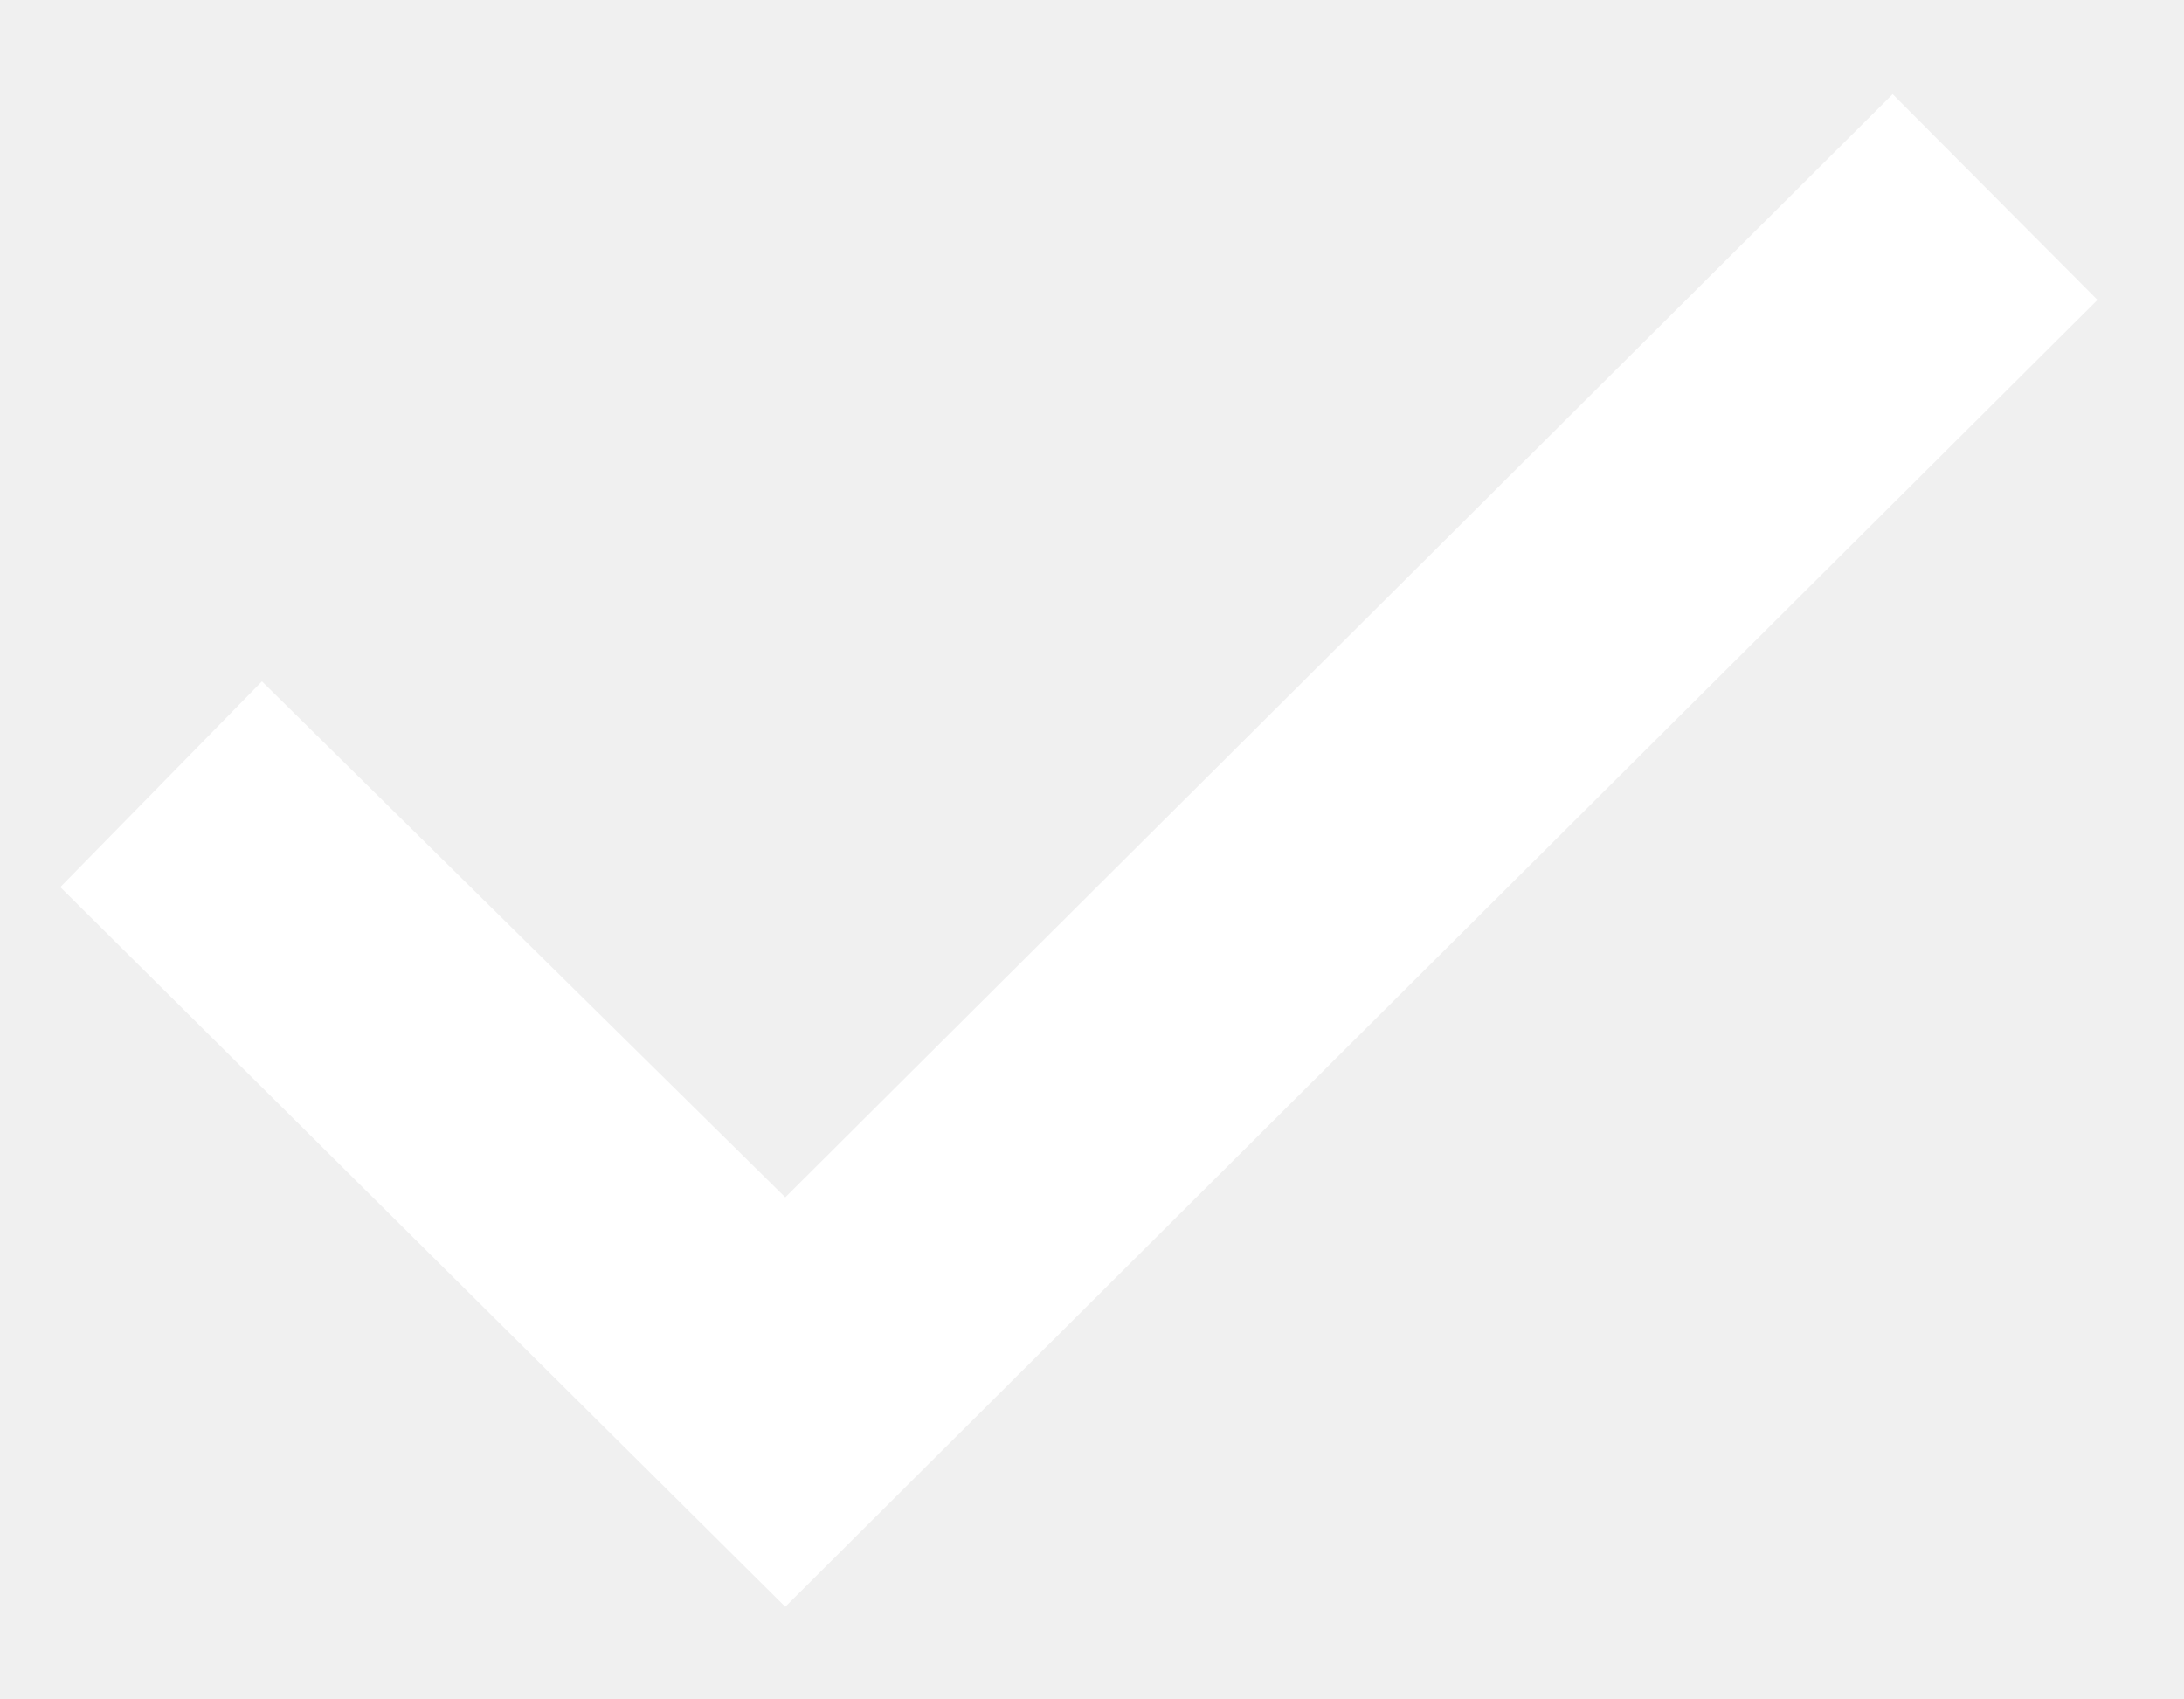
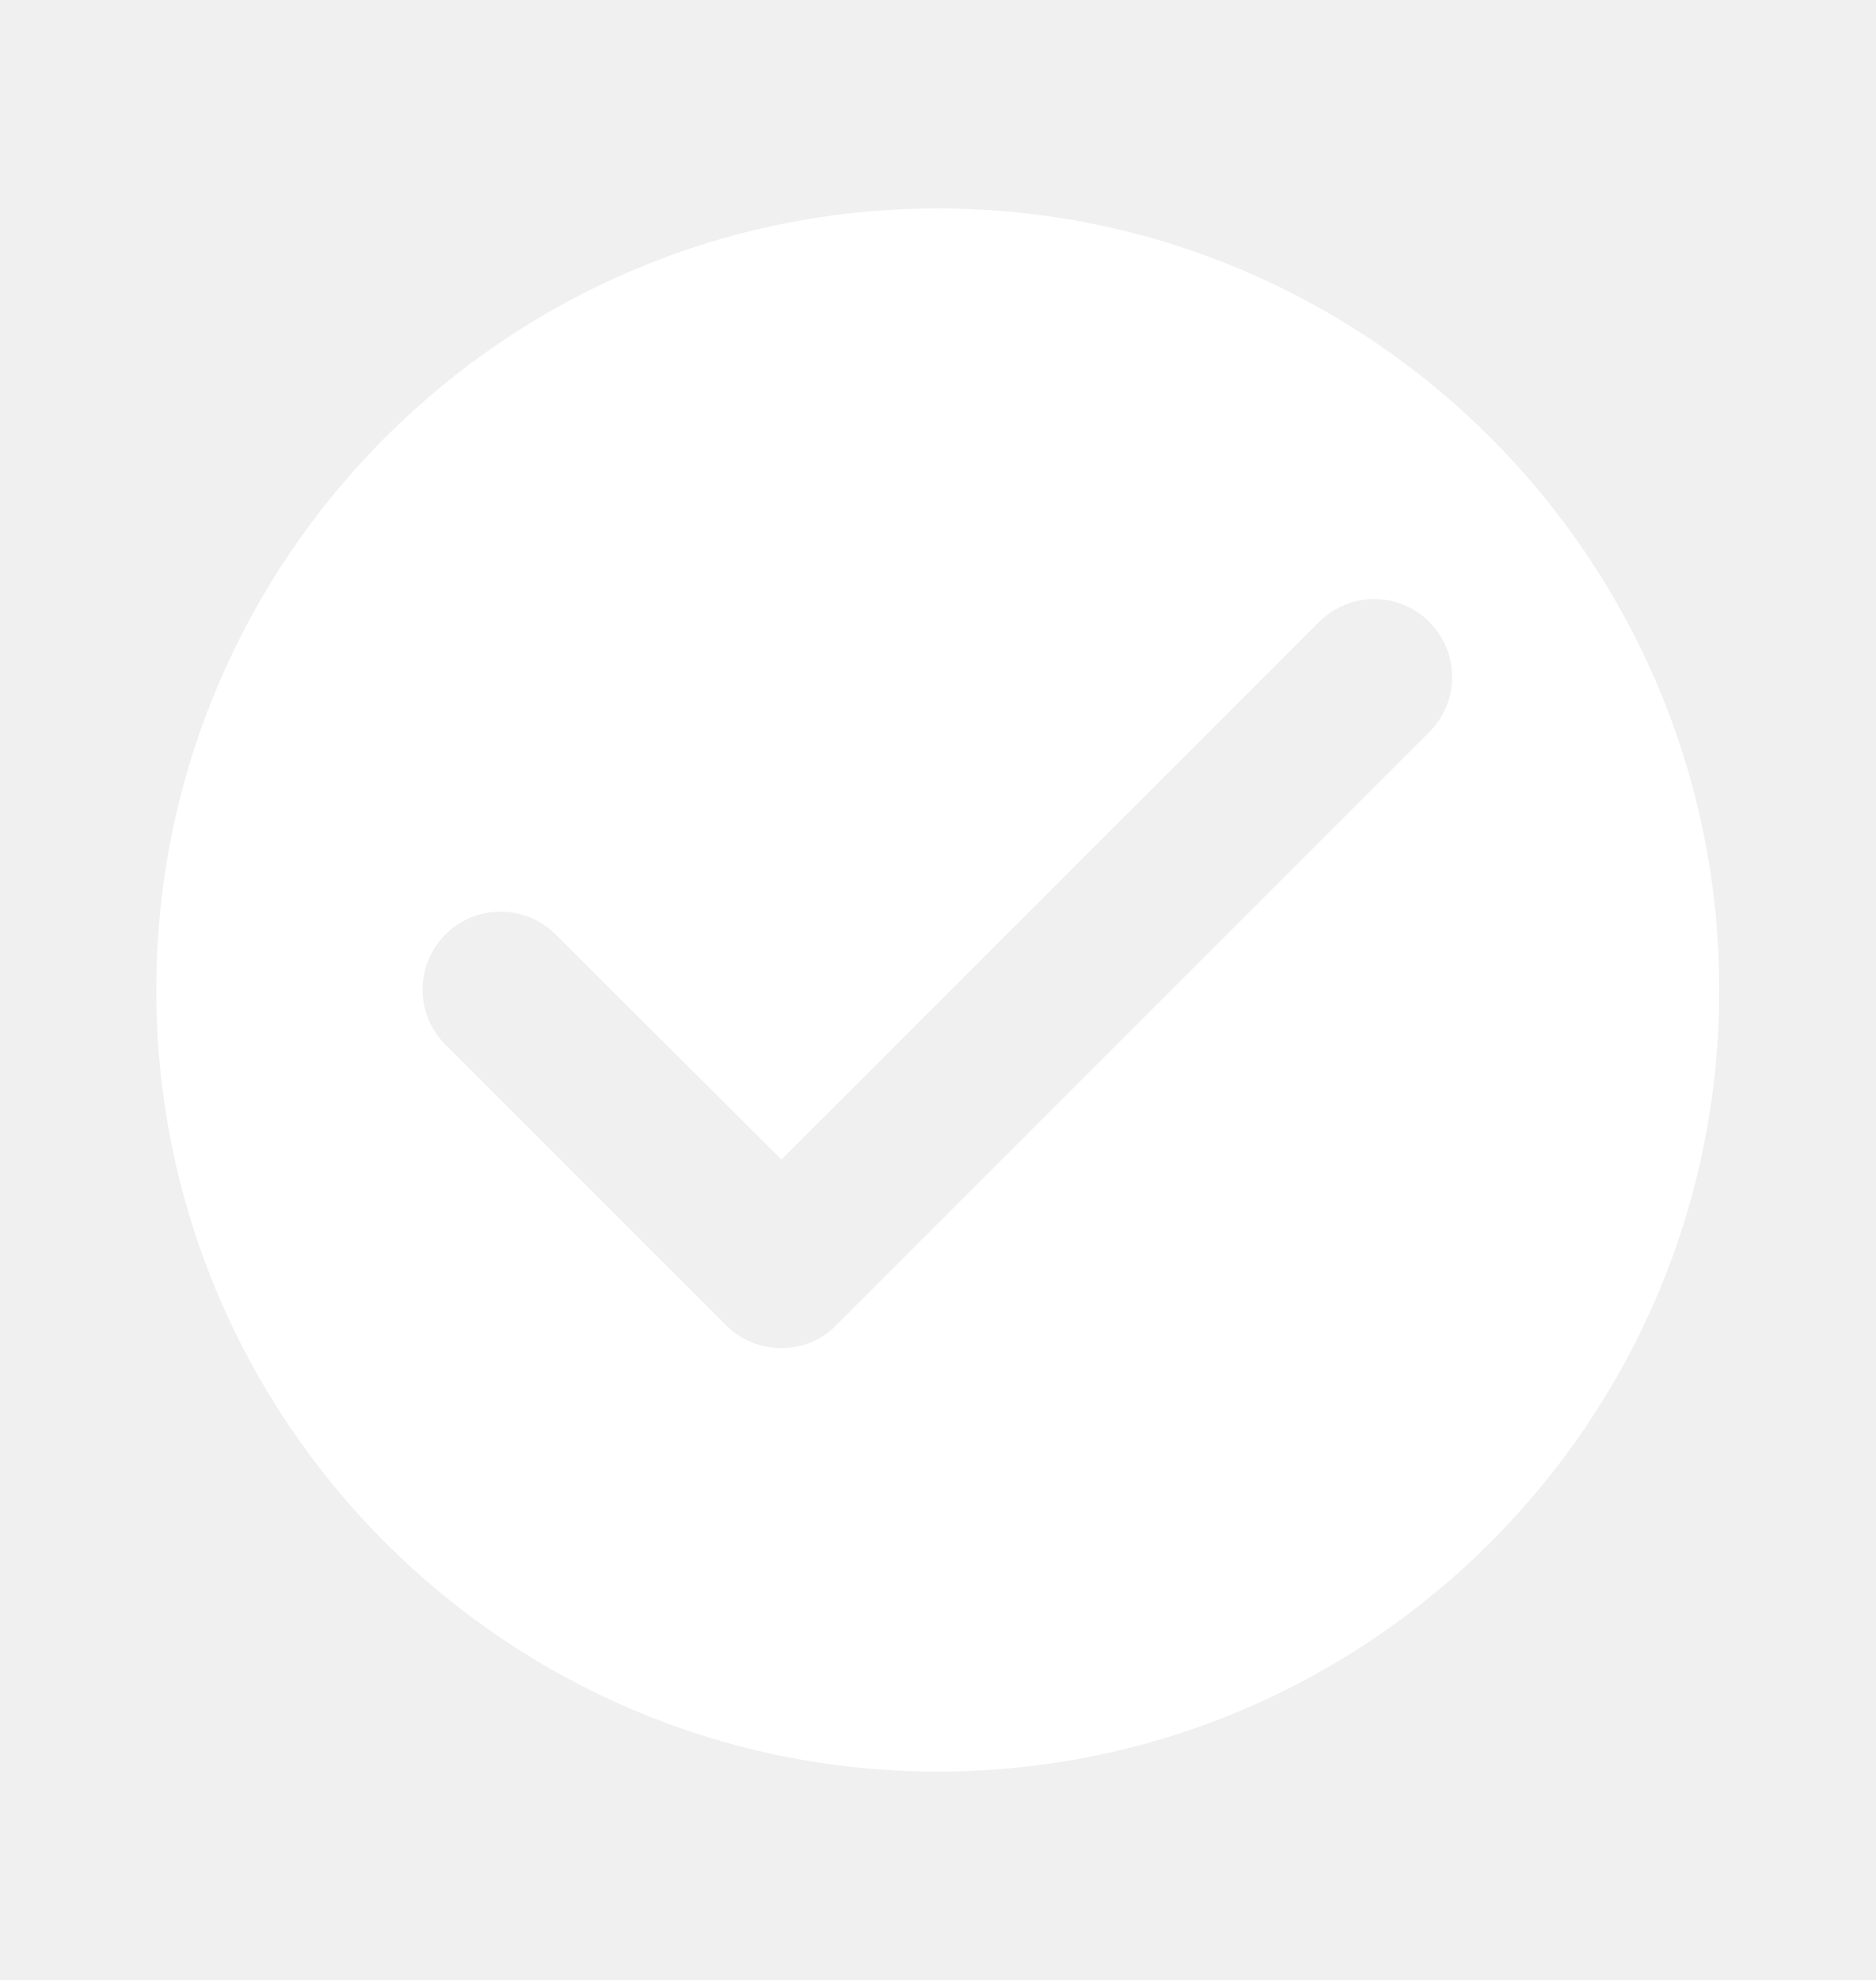
- <svg xmlns="http://www.w3.org/2000/svg" width="18" height="14" viewBox="0 0 18 14" fill="none">
-   <path d="M0.497 7.312L2.159 5.616L6.472 9.869L15.599 0.776L17.287 2.472L6.472 13.244L0.497 7.312Z" fill="white" />
+ <svg xmlns="http://www.w3.org/2000/svg" width="18" height="19" viewBox="0 0 18 19" fill="none">
+   <path d="M9 2C4.86 2 1.5 5.36 1.5 9.5C1.5 13.64 4.86 17 9 17C13.14 17 16.5 13.64 16.5 9.5C16.5 5.36 13.14 2 9 2ZM6.968 12.717L4.275 10.025C3.982 9.732 3.982 9.26 4.275 8.967C4.567 8.675 5.04 8.675 5.332 8.967L7.5 11.127L12.66 5.968C12.953 5.675 13.425 5.675 13.717 5.968C14.01 6.26 14.01 6.732 13.717 7.025L8.025 12.717C7.74 13.01 7.26 13.01 6.968 12.717Z" fill="white" />
</svg>
